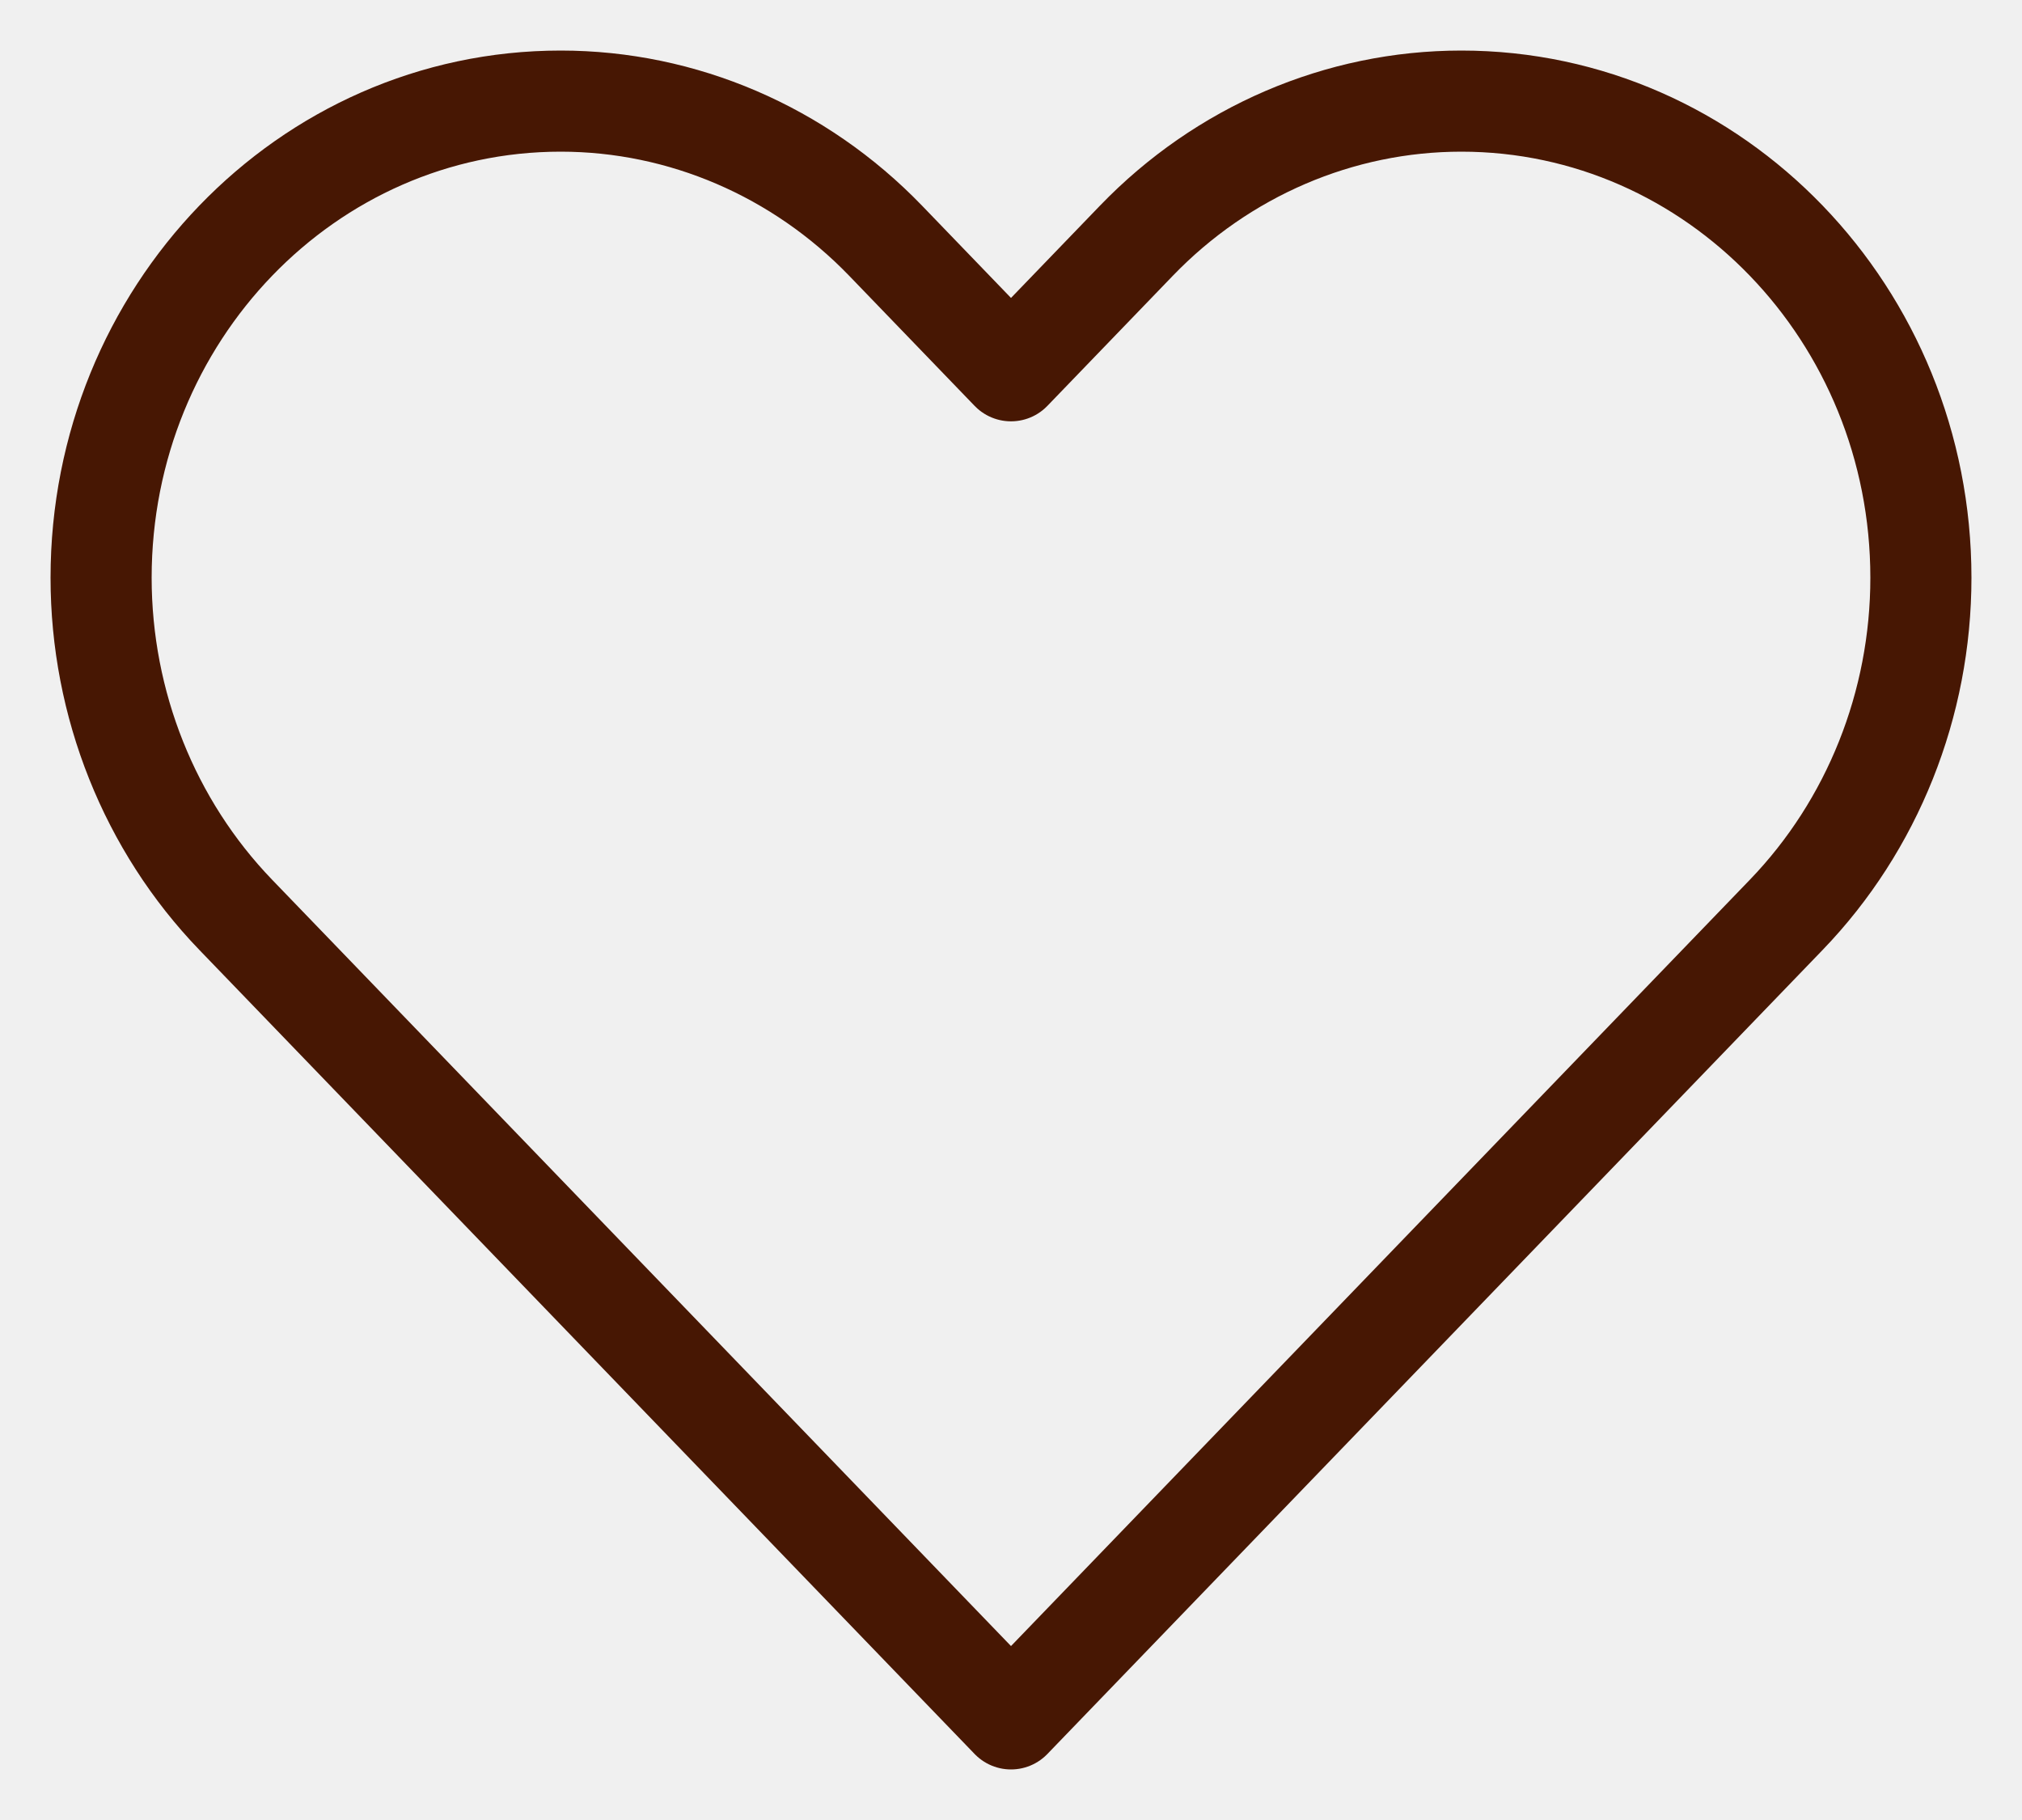
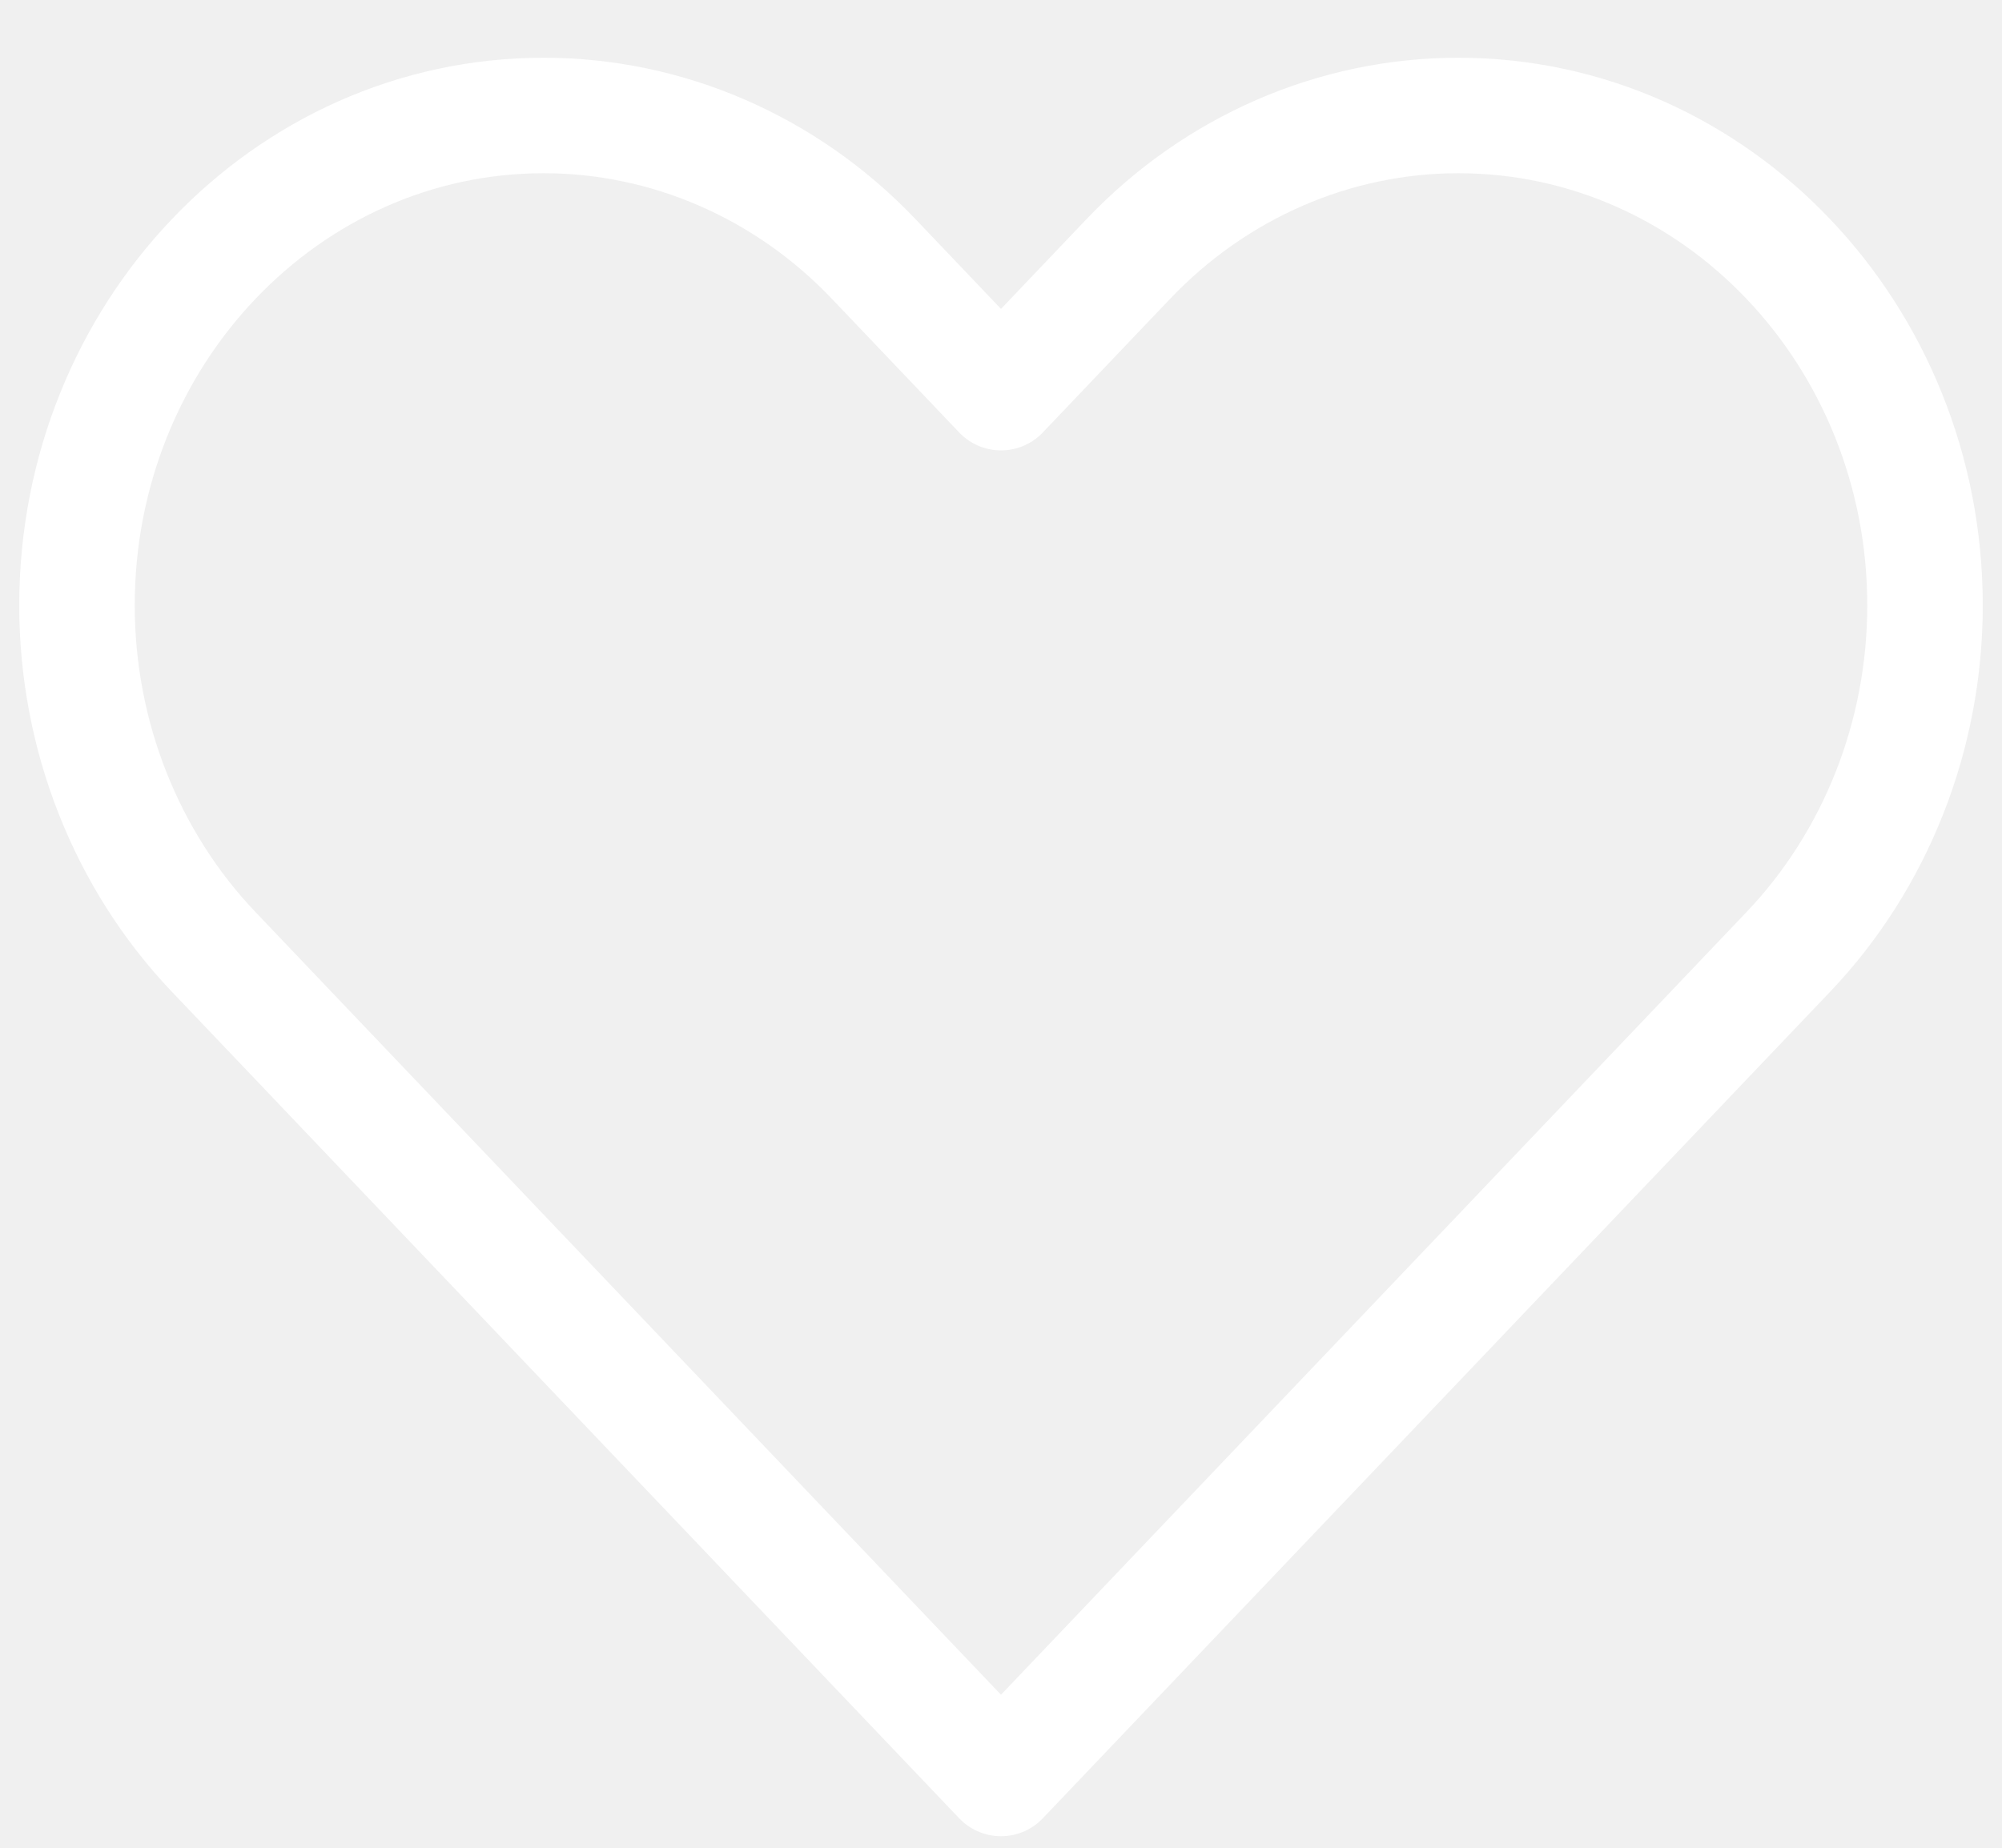
- <svg xmlns="http://www.w3.org/2000/svg" width="20" height="18" viewBox="0 0 20 18" fill="none">
-   <path d="M2.331 9.047L10 17L17.669 9.047C18.521 8.163 19 6.964 19 5.714C19 3.111 16.965 1 14.454 1C13.249 1 12.092 1.497 11.24 2.381L10 3.667L8.76 2.381C7.907 1.497 6.751 1 5.546 1C3.035 1 1 3.111 1 5.714C1 6.964 1.479 8.163 2.331 9.047Z" stroke="#471703" stroke-linecap="round" stroke-linejoin="round" />
+ <svg xmlns="http://www.w3.org/2000/svg" width="26" height="24" viewBox="0 0 26 24" fill="none">
+   <path d="M13 23.1L2.775 12.364C1.639 11.171 1 9.552 1 7.864C1 4.349 3.714 1.5 7.061 1.5C8.668 1.5 10.21 2.17 11.347 3.364L13 5.1L14.653 3.364C15.79 2.17 17.332 1.5 18.939 1.5C22.286 1.5 25 4.349 25 7.864C25 9.552 24.361 11.171 23.225 12.364L13 23.1Z" stroke="white" stroke-width="1.5" stroke-linecap="round" stroke-linejoin="round" />
</svg>
